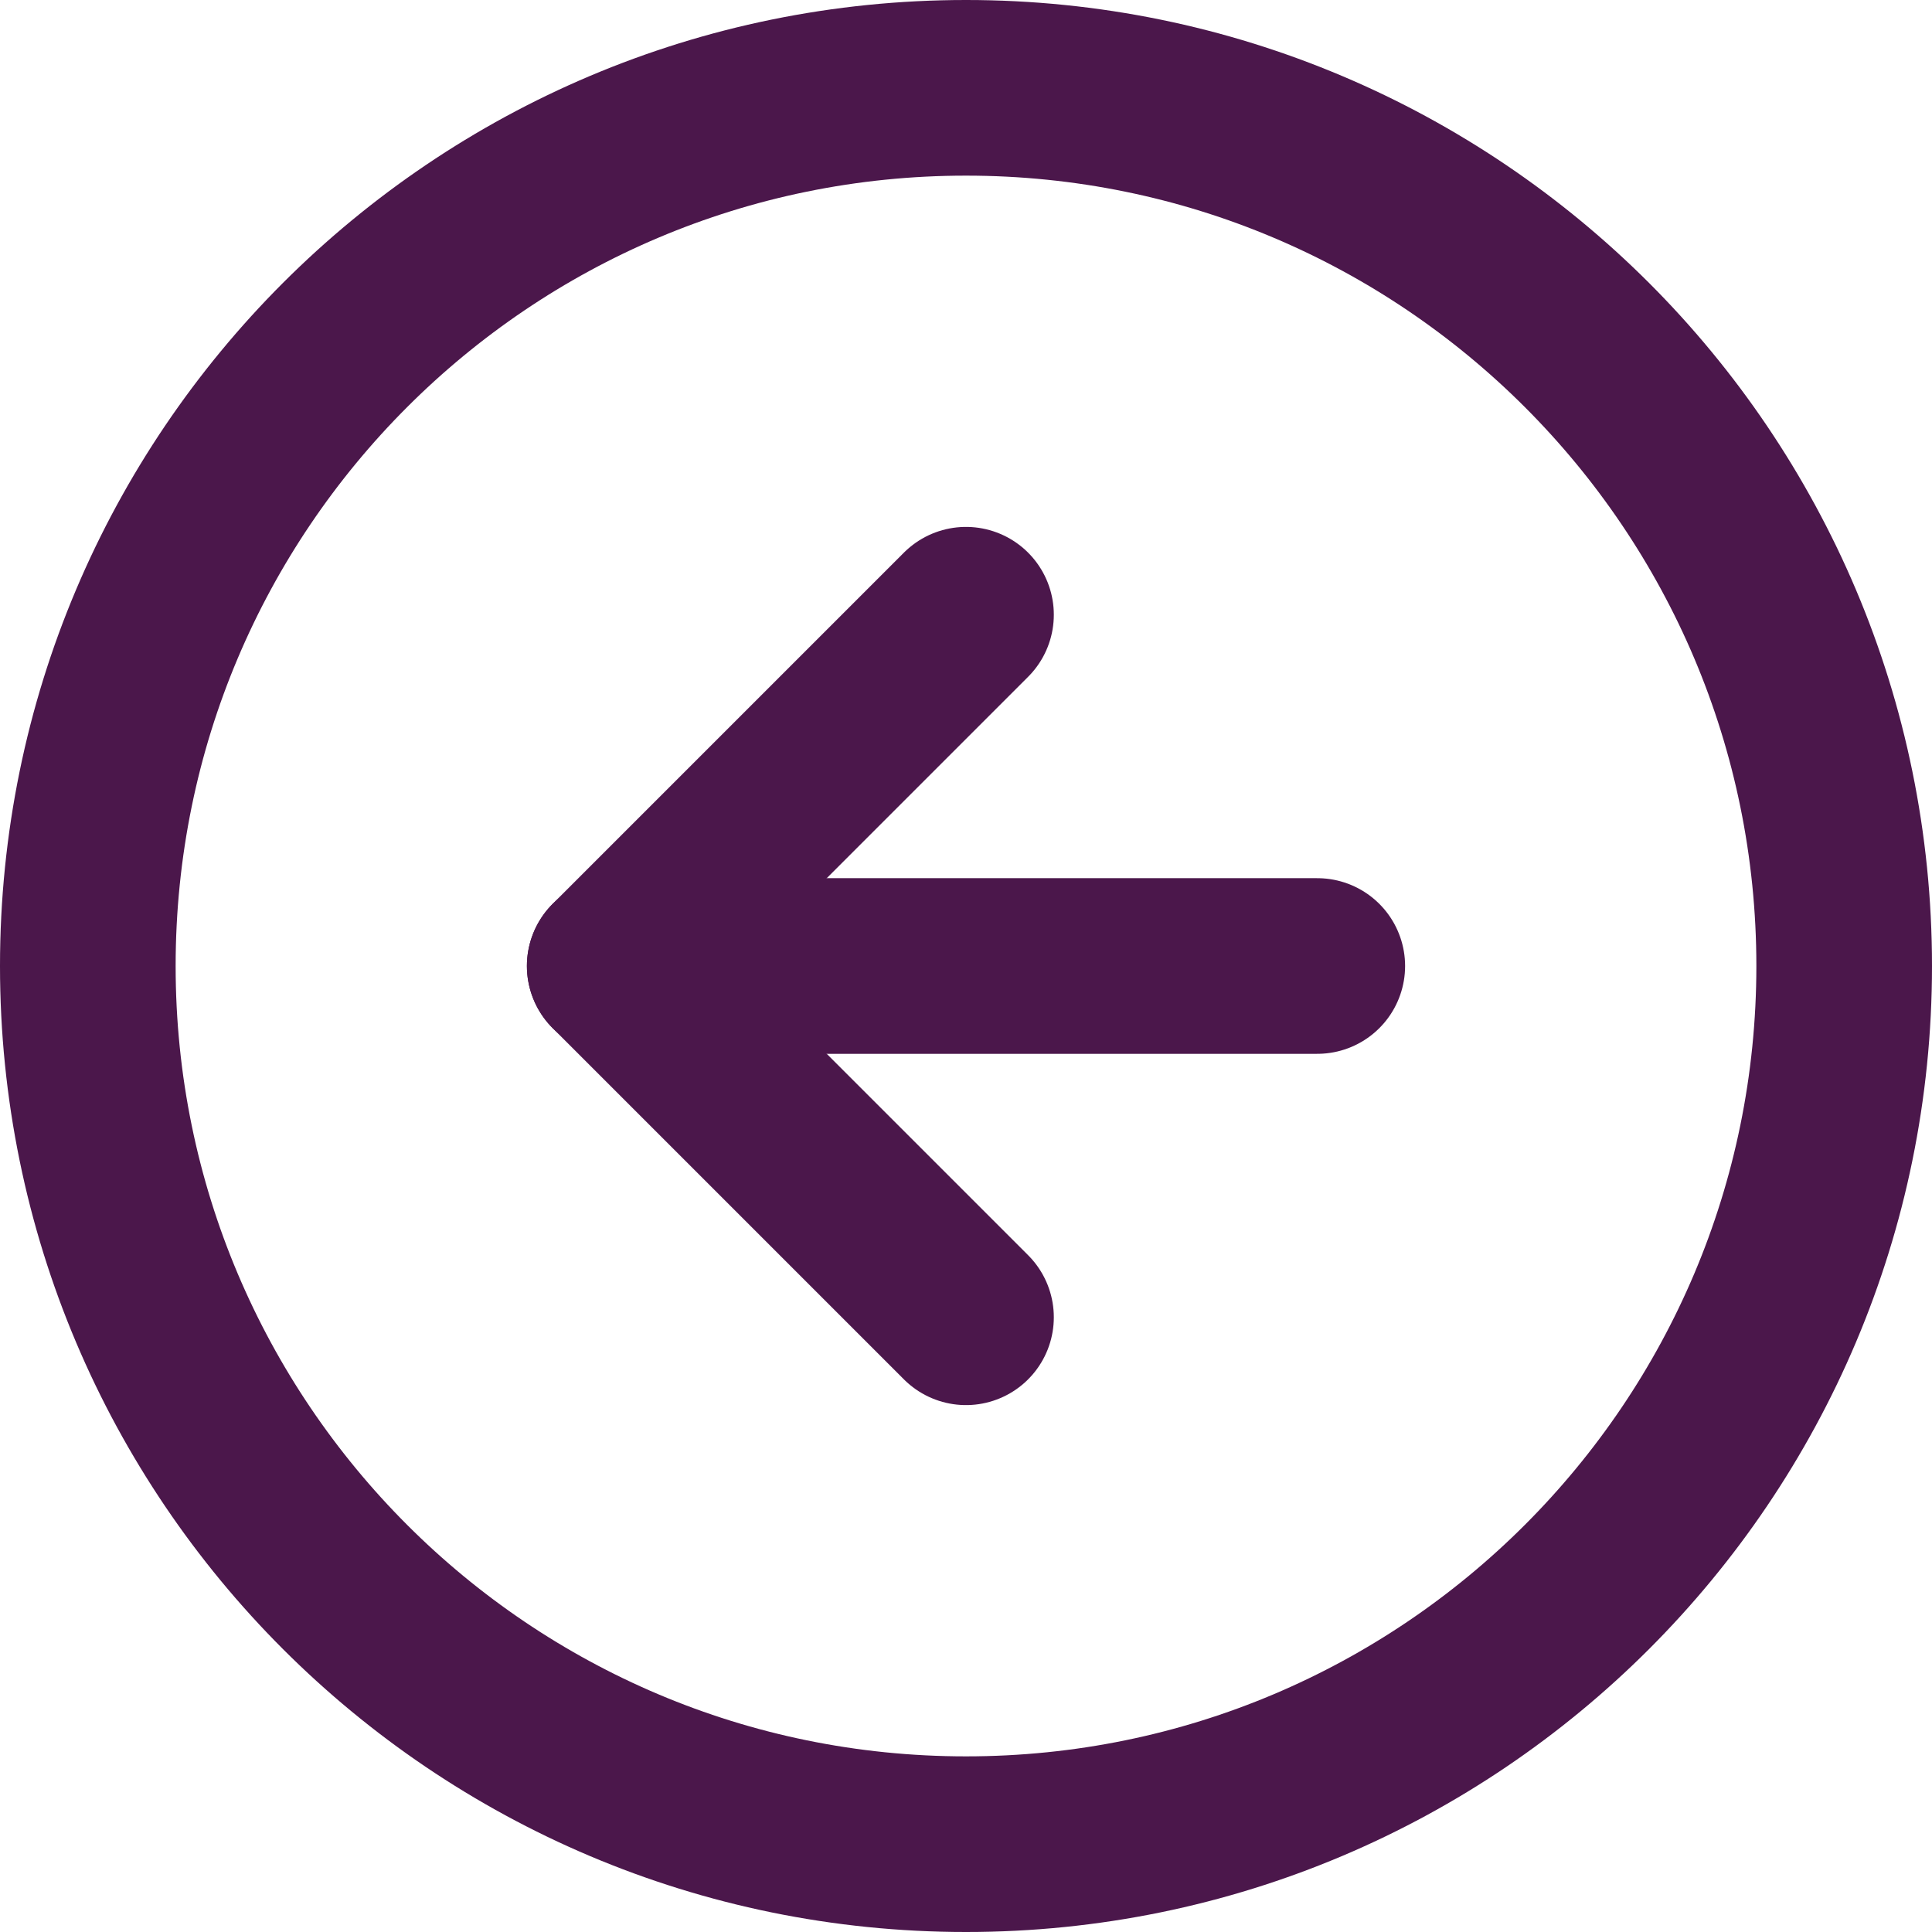
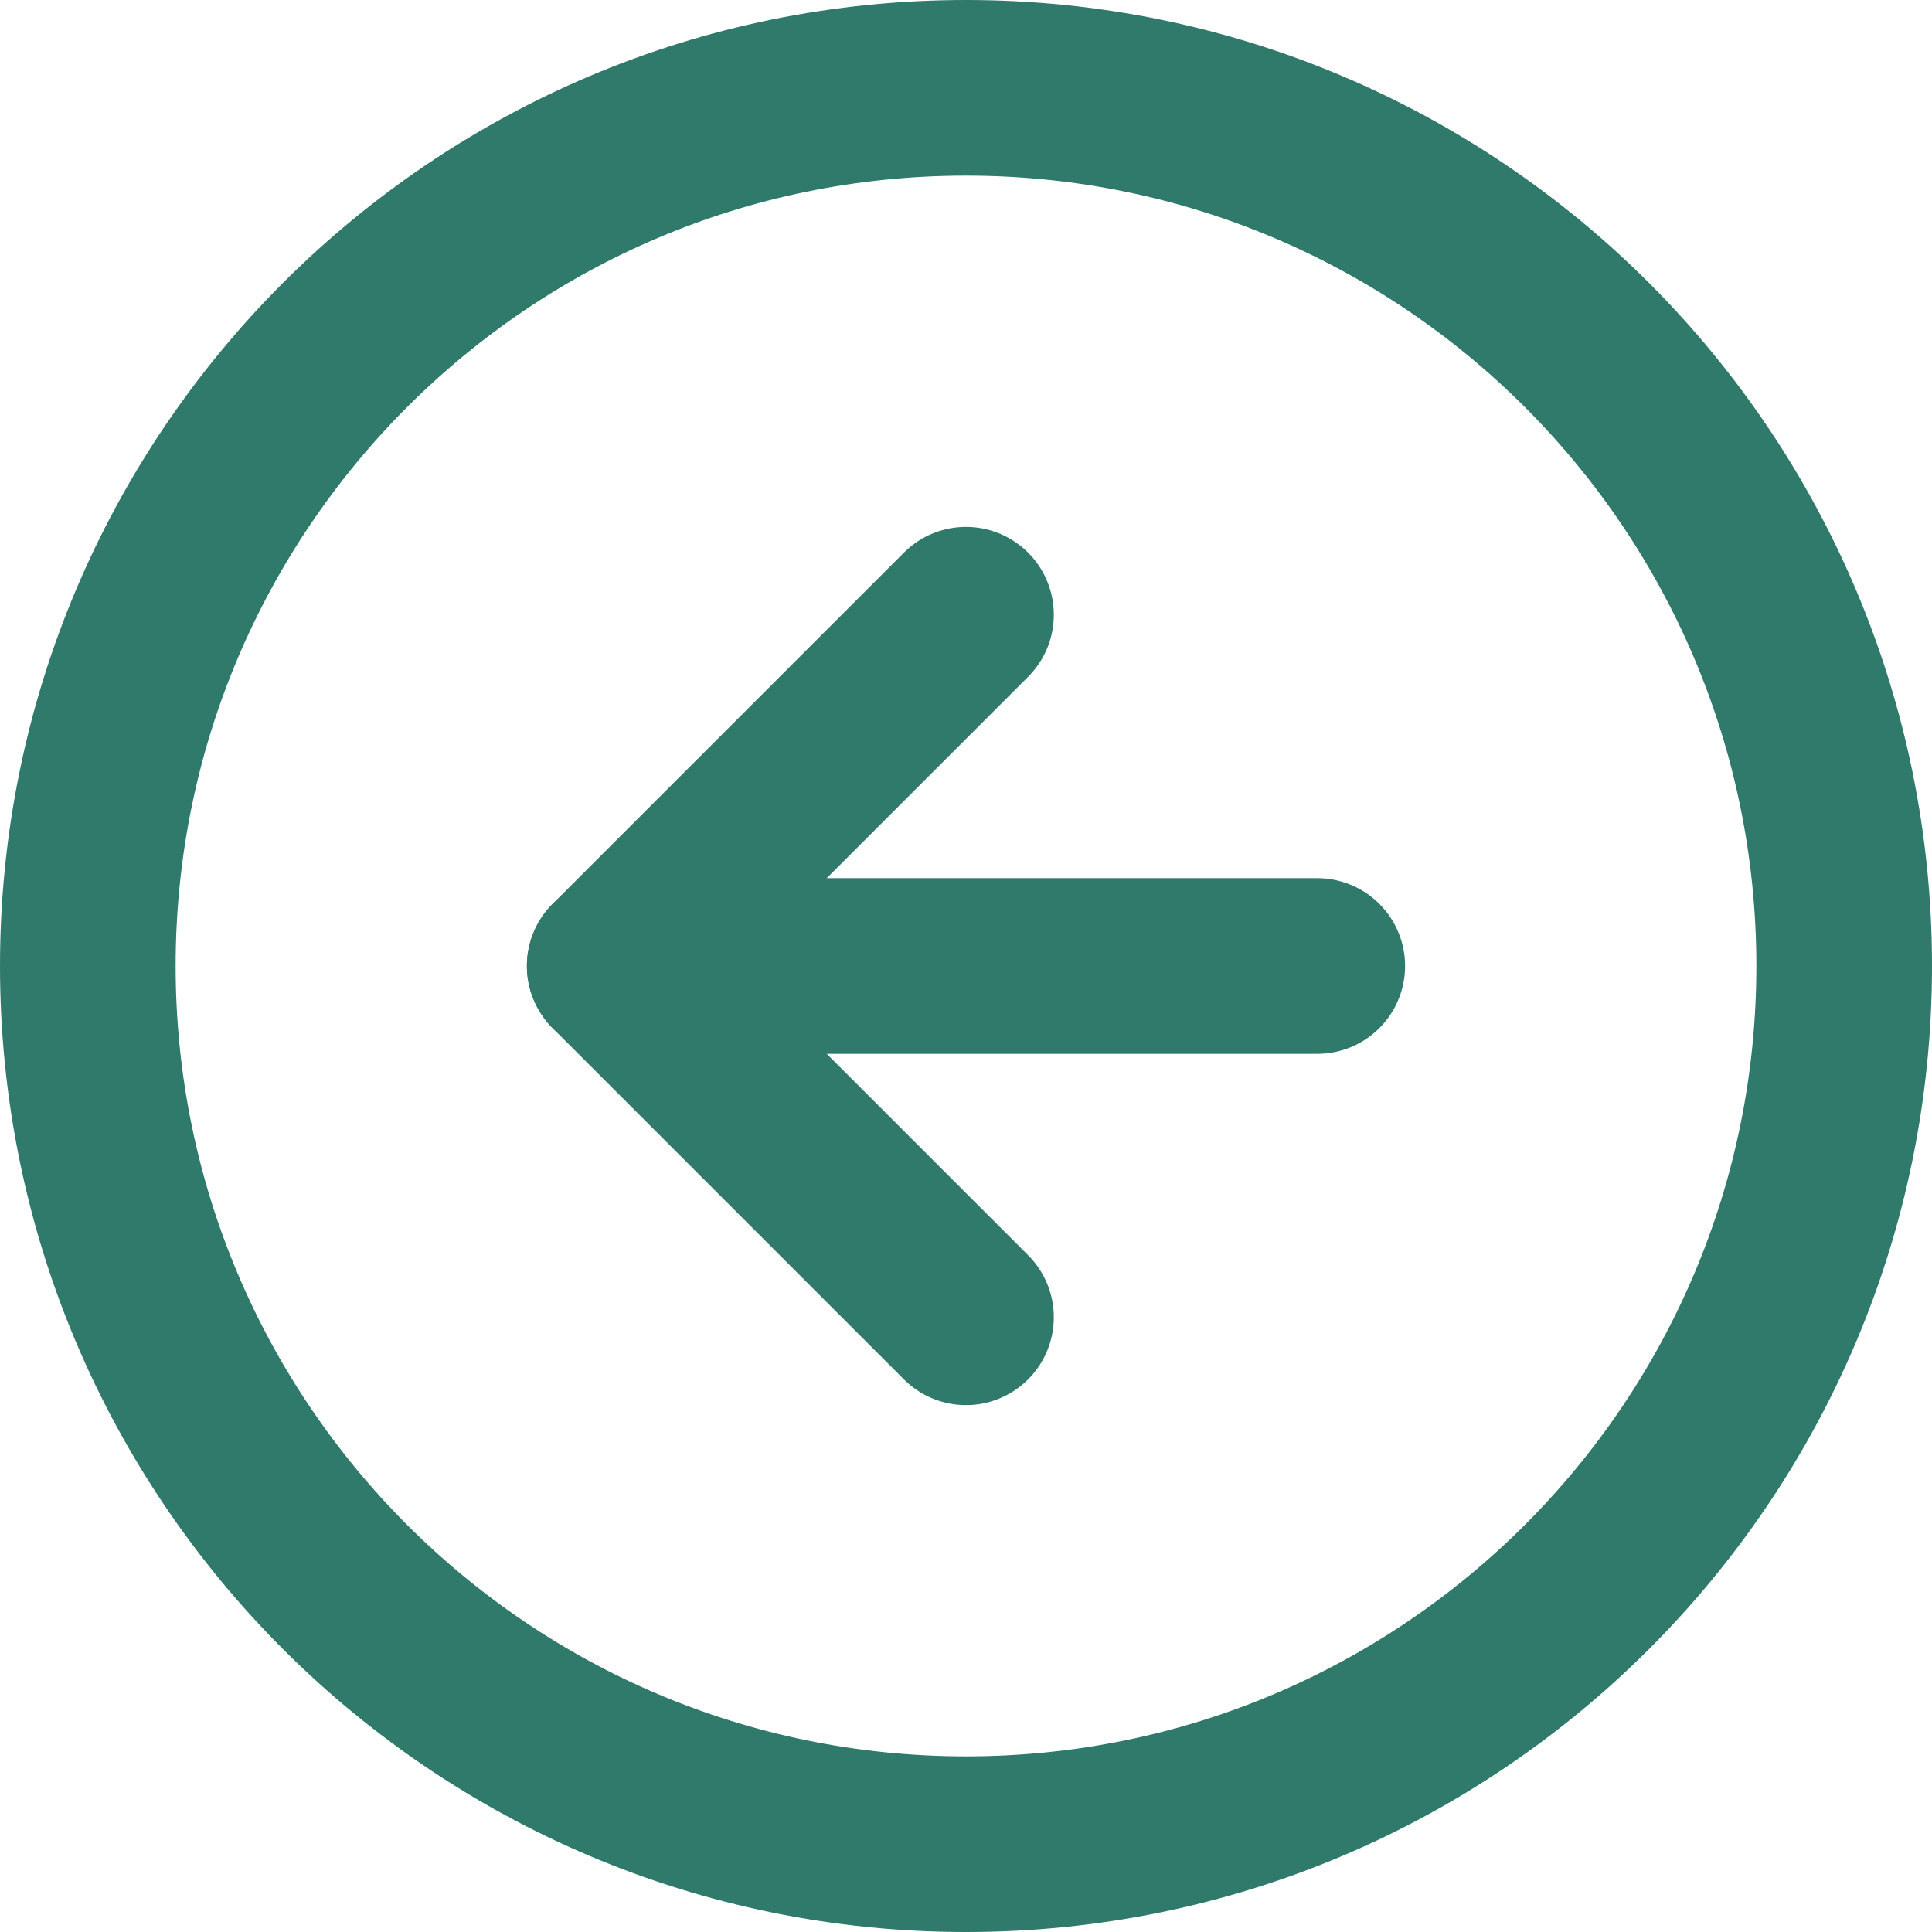
<svg xmlns="http://www.w3.org/2000/svg" width="22" height="22" viewBox="0 0 22 22">
  <g id="Group_82548" data-name="Group 82548" transform="translate(1 1)">
-     <circle id="Ellipse_2" data-name="Ellipse 2" cx="10" cy="10" r="10" fill="none" stroke="#4b174b" stroke-linecap="round" stroke-linejoin="round" stroke-width="2" />
-     <path id="Path_74621" data-name="Path 74621" d="M16,16l-4-4,4-4" transform="translate(-6 -2)" fill="none" stroke="#4b174b" stroke-linecap="round" stroke-linejoin="round" stroke-width="2" />
-     <path id="Path_74622" data-name="Path 74622" d="M16,12H8" transform="translate(-2 -2)" fill="none" stroke="#4b174b" stroke-linecap="round" stroke-linejoin="round" stroke-width="2" />
+     <circle id="Ellipse_2" data-name="Ellipse 2" cx="10" cy="10" r="10" fill="none" stroke="#2f7a6b" stroke-linecap="round" stroke-linejoin="round" stroke-width="2" />
+     <path id="Path_74621" data-name="Path 74621" d="M16,16l-4-4,4-4" transform="translate(-6 -2)" fill="none" stroke="#2f7a6b" stroke-linecap="round" stroke-linejoin="round" stroke-width="2" />
+     <path id="Path_74622" data-name="Path 74622" d="M16,12H8" transform="translate(-2 -2)" fill="none" stroke="#2f7a6b" stroke-linecap="round" stroke-linejoin="round" stroke-width="2" />
  </g>
</svg>
